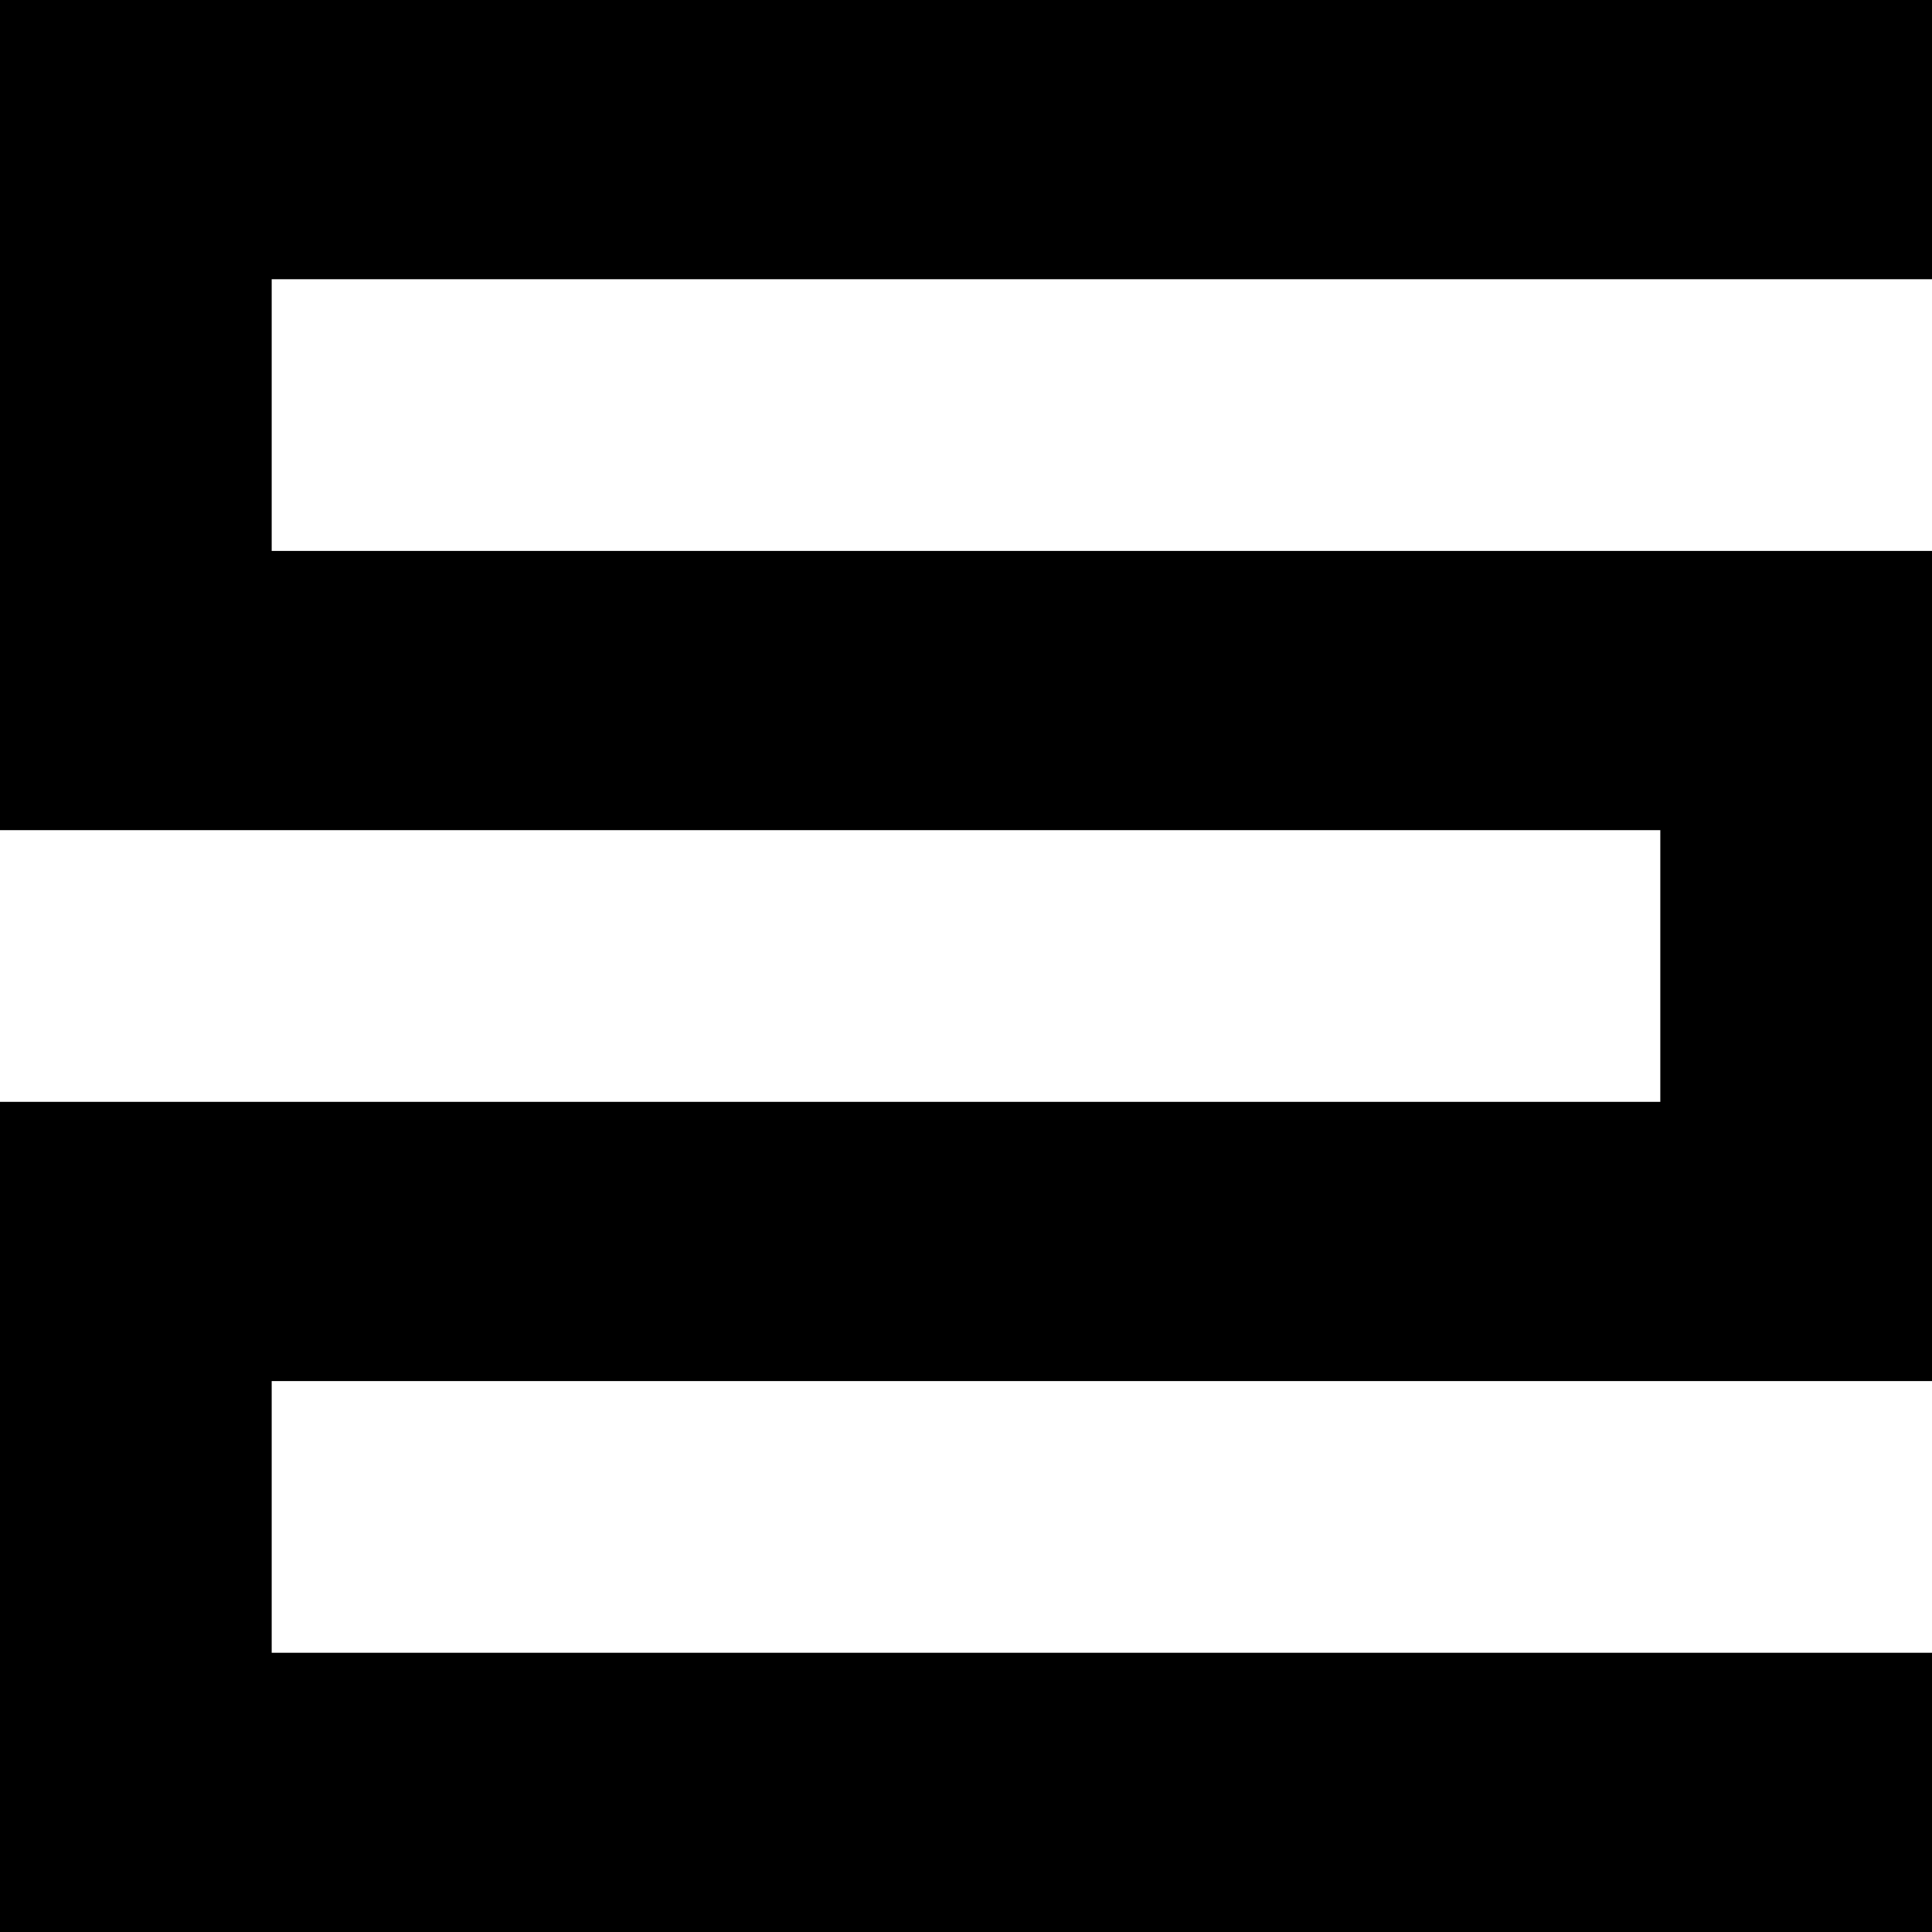
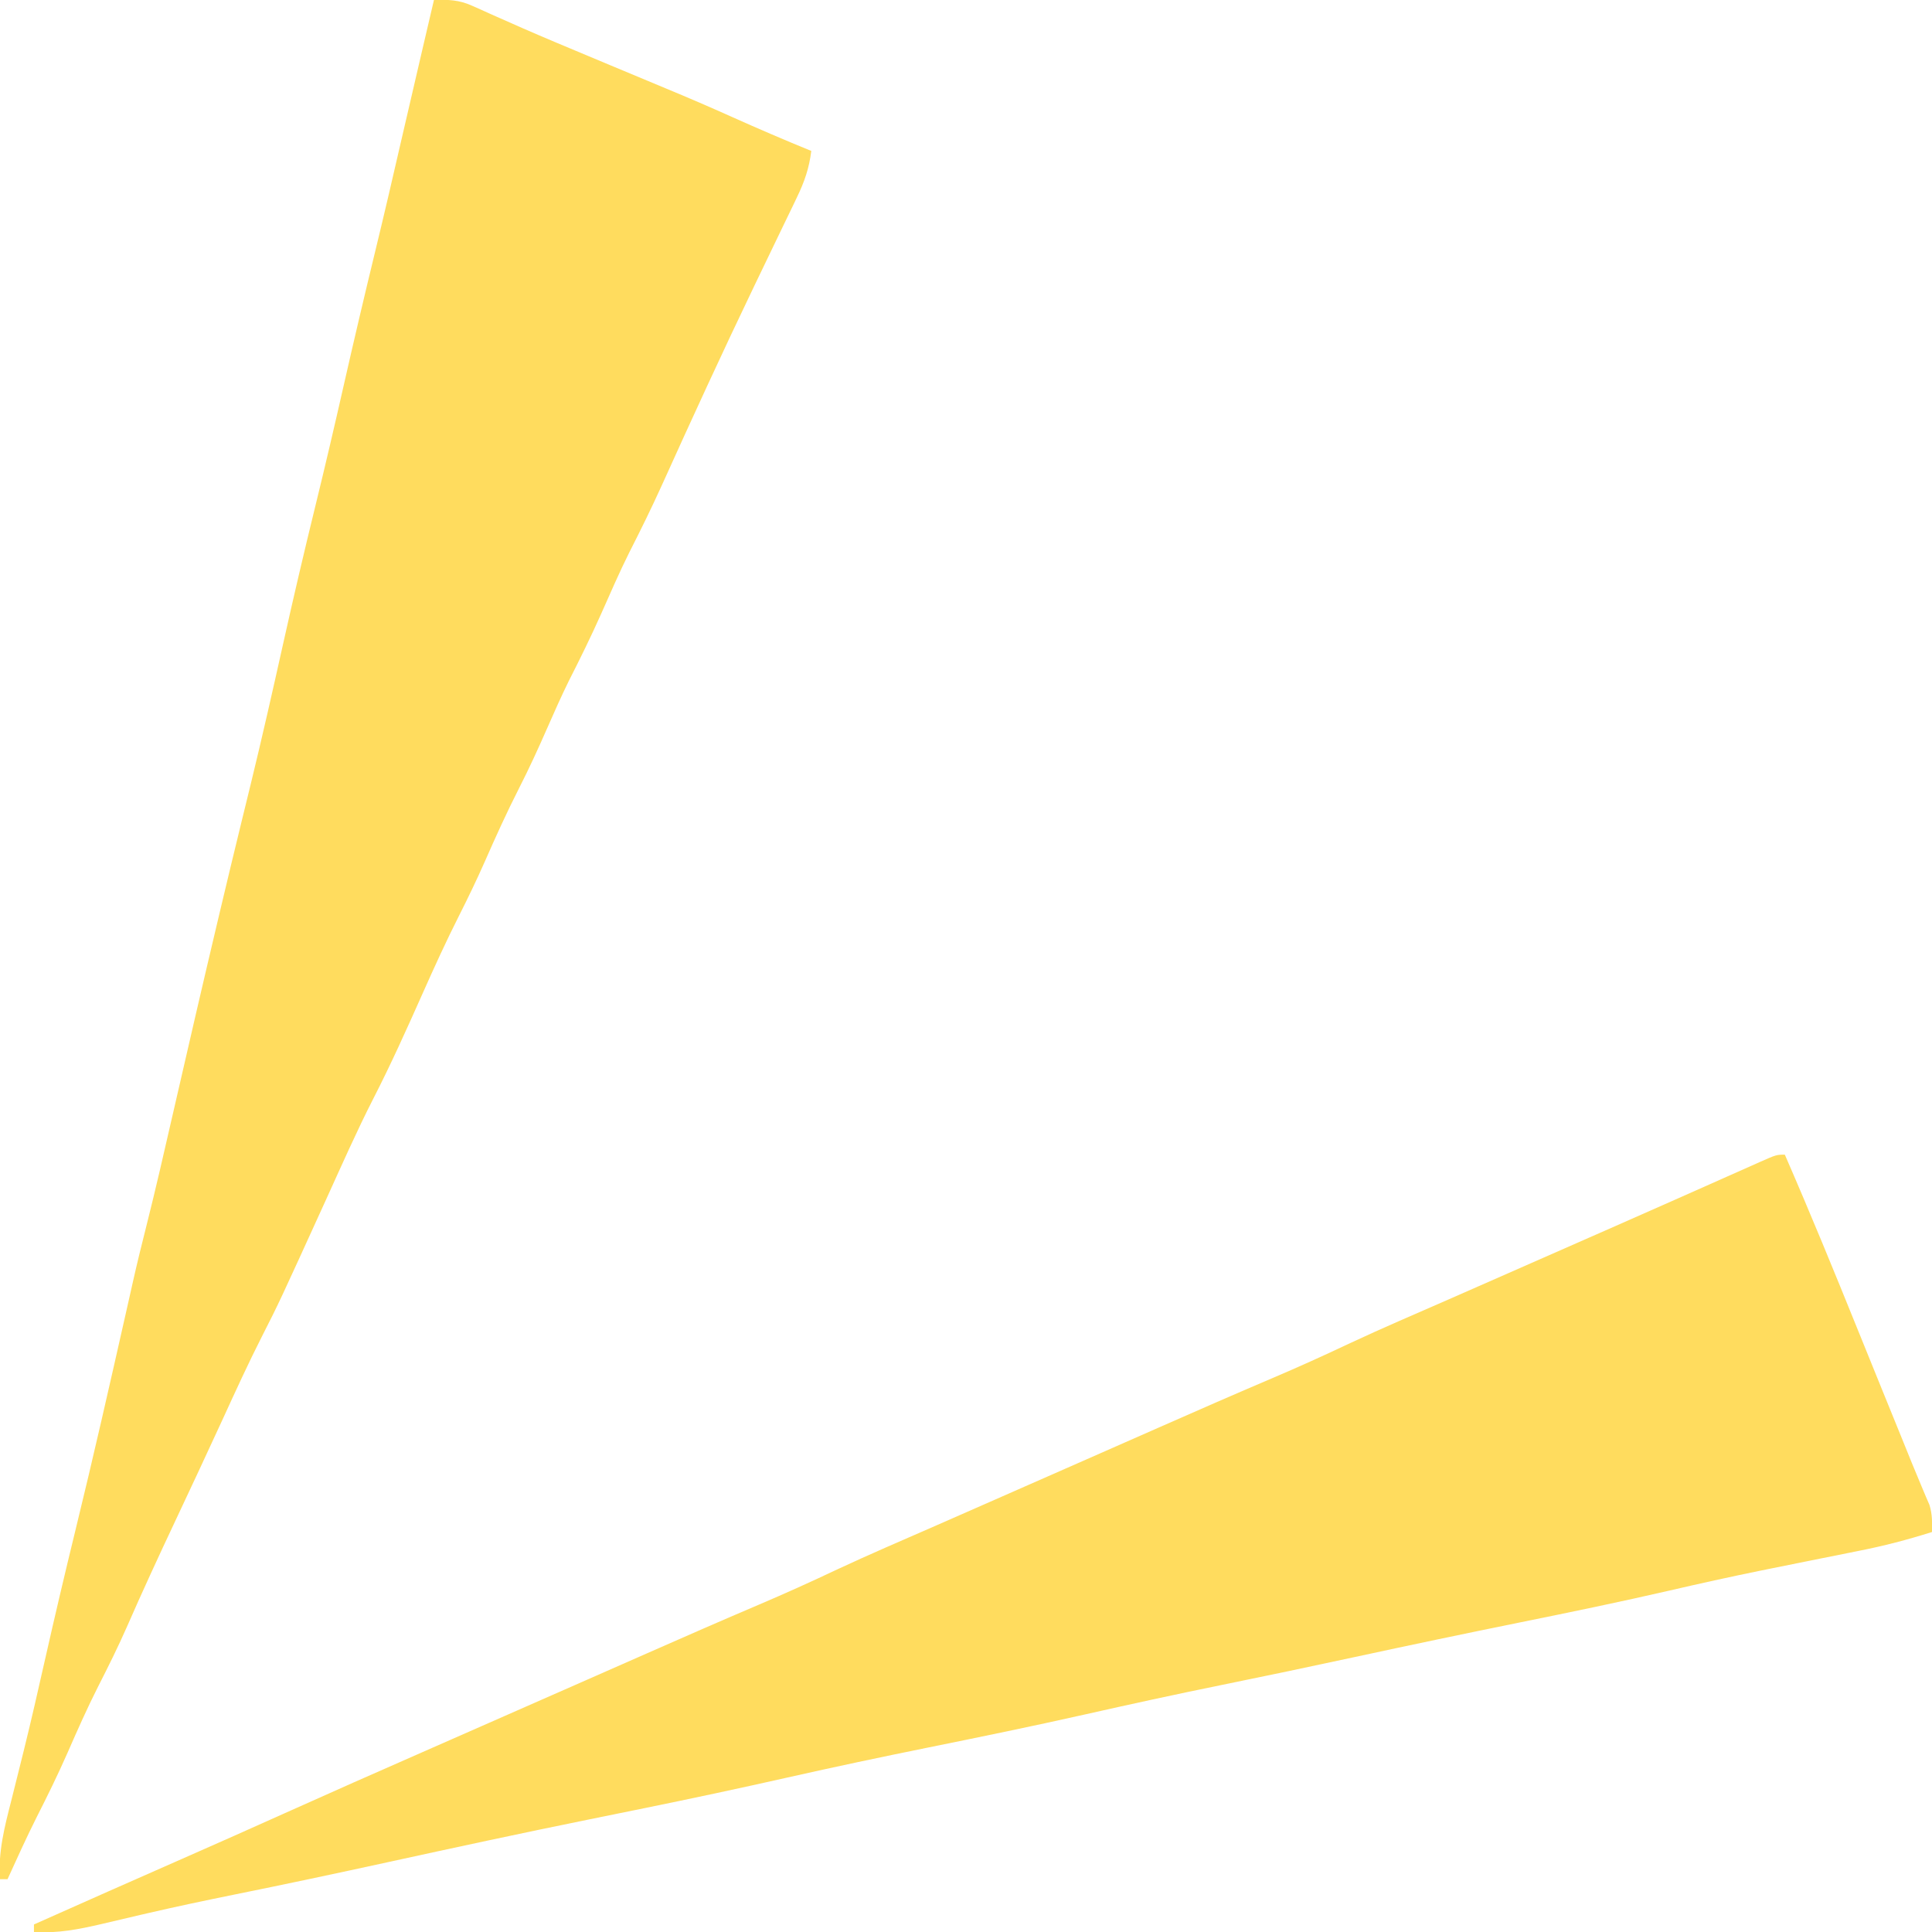
- <svg xmlns="http://www.w3.org/2000/svg" version="1.0" width="512pt" height="512pt" viewBox="0 0 512 512" preserveAspectRatio="xMidYMid meet">
-   <g transform="translate(0,512) scale(0.1,-0.1)" fill="#000000" stroke="none">
-     <path d="M0 4020 l0 -1100 2200 0 2200 0 0 -360 0 -360 -2200 0 -2200 0 0 -1100 0 -1100 2560 0 2560 0 0 370 0 370 -2200 0 -2200 0 0 360 0 360 2200 0 2200 0 0 1100 0 1100 -2200 0 -2200 0 0 360 0 360 2200 0 2200 0 0 370 0 370 -2560 0 -2560 0 0 -1100z" />
-   </g>
+ <svg xmlns="http://www.w3.org/2000/svg" version="1.1" width="512" height="512">
+   <path d="M0 0 C3.777 -0.13 6.637 -0.049 10.09 1.512 C10.859 1.851 11.628 2.19 12.42 2.54 C13.251 2.919 14.082 3.297 14.938 3.688 C16.799 4.511 18.661 5.332 20.523 6.152 C22.056 6.831 22.056 6.831 23.62 7.523 C29.395 10.046 35.211 12.47 41.026 14.899 C43.013 15.729 45 16.561 46.986 17.393 C54.132 20.386 54.132 20.386 61.285 23.361 C67.229 25.825 73.132 28.358 79 31 C85.956 34.113 92.943 37.122 100 40 C99.429 44.591 98.196 48.154 96.188 52.312 C95.733 53.262 95.733 53.262 95.27 54.232 C94.188 56.491 93.094 58.746 92 61 C90.122 64.894 88.248 68.791 86.375 72.688 C85.866 73.746 85.356 74.804 84.831 75.895 C76.445 93.357 68.36 110.959 60.388 128.614 C57.663 134.619 54.772 140.507 51.777 146.383 C49.115 151.708 46.756 157.175 44.338 162.613 C41.64 168.654 38.749 174.55 35.746 180.445 C33.714 184.583 31.849 188.778 30 193 C27.65 198.366 25.223 203.653 22.562 208.875 C19.302 215.277 16.347 221.793 13.459 228.371 C11.319 233.206 9.04 237.945 6.652 242.664 C3.206 249.481 0.051 256.41 -3.053 263.389 C-7.224 272.758 -11.42 282.094 -16.102 291.221 C-20.535 299.916 -24.471 308.851 -28.512 317.732 C-41.009 345.17 -41.009 345.17 -45.5 354 C-49.215 361.305 -52.608 368.753 -56.026 376.201 C-60.216 385.325 -64.475 394.416 -68.75 403.5 C-73.058 412.656 -77.305 421.83 -81.356 431.104 C-83.725 436.485 -86.33 441.724 -89 446.96 C-91.899 452.691 -94.492 458.536 -97.066 464.419 C-99.637 470.265 -102.428 475.959 -105.324 481.652 C-108.02 487.038 -110.513 492.515 -113 498 C-113.66 498 -114.32 498 -115 498 C-115.514 490.775 -113.816 484.246 -112.039 477.297 C-111.1 473.623 -110.193 469.942 -109.281 466.262 C-109.091 465.498 -108.901 464.734 -108.705 463.947 C-106.691 455.824 -104.842 447.664 -103 439.5 C-100.431 428.142 -97.769 416.811 -95 405.5 C-90.279 386.209 -85.894 366.843 -81.527 347.469 C-81.308 346.497 -81.088 345.525 -80.862 344.524 C-80.48 342.832 -80.1 341.14 -79.722 339.447 C-78.627 334.586 -77.438 329.755 -76.215 324.926 C-73.685 314.9 -71.394 304.82 -69.084 294.742 C-65.19 277.754 -61.271 260.771 -57.25 243.812 C-57.069 243.047 -56.887 242.281 -56.7 241.492 C-54.82 233.568 -52.921 225.649 -50.984 217.738 C-50.323 215.034 -49.661 212.329 -49 209.625 C-48.838 208.963 -48.676 208.301 -48.509 207.618 C-45.492 195.258 -42.695 182.852 -39.928 170.434 C-37.226 158.315 -34.404 146.234 -31.444 134.176 C-28.839 123.557 -26.354 112.914 -23.938 102.25 C-21.22 90.261 -18.41 78.301 -15.504 66.356 C-13.111 56.508 -10.82 46.639 -8.555 36.762 C-6.765 28.961 -4.946 21.168 -3.125 13.375 C-2.889 12.364 -2.889 12.364 -2.648 11.332 C-1.766 7.555 -0.883 3.777 0 0 Z " fill="#FFDC5E" transform="translate(115,0)" />
+   <path d="M0 0 C6.728 15.438 13.11 31.006 19.419 46.618 C21.468 51.687 23.523 56.752 25.582 61.816 C25.875 62.537 26.168 63.258 26.47 64.001 C27.609 66.8 28.747 69.6 29.886 72.399 C30.282 73.374 30.282 73.374 30.687 74.368 C31.072 75.317 31.072 75.317 31.466 76.285 C32.2 78.093 32.93 79.901 33.661 81.71 C34.511 83.798 35.375 85.88 36.257 87.954 C36.625 88.828 36.992 89.701 37.371 90.602 C37.689 91.34 38.006 92.078 38.334 92.838 C39.098 95.317 39.045 97.42 39 100 C32.547 102.039 26.128 103.715 19.488 105.016 C18.611 105.192 17.733 105.368 16.829 105.55 C14.959 105.926 13.088 106.3 11.218 106.672 C6.253 107.66 1.293 108.665 -3.668 109.672 C-4.653 109.872 -5.638 110.072 -6.653 110.278 C-14.63 111.906 -22.568 113.665 -30.5 115.5 C-43.668 118.536 -56.888 121.263 -70.132 123.946 C-84.866 126.932 -99.574 130.024 -114.269 133.196 C-125.958 135.718 -137.657 138.178 -149.375 140.562 C-161.483 143.027 -173.545 145.661 -185.598 148.376 C-199.304 151.457 -213.055 154.286 -226.824 157.071 C-239.351 159.607 -251.845 162.25 -264.312 165.062 C-276.932 167.908 -289.575 170.604 -302.25 173.188 C-303.087 173.358 -303.923 173.529 -304.785 173.704 C-308.796 174.522 -312.807 175.337 -316.818 176.151 C-334.718 179.784 -352.566 183.64 -370.41 187.538 C-383.916 190.487 -397.434 193.361 -410.984 196.101 C-418.578 197.638 -426.15 199.238 -433.699 200.984 C-434.412 201.149 -435.124 201.313 -435.858 201.482 C-439.244 202.265 -442.627 203.058 -446.008 203.868 C-452.154 205.304 -457.684 206.386 -464 206 C-464 205.34 -464 204.68 -464 204 C-450.887 198.161 -437.77 192.33 -424.625 186.562 C-415.564 182.585 -406.526 178.556 -397.5 174.5 C-385.38 169.054 -373.23 163.679 -361.061 158.343 C-355.872 156.066 -350.686 153.783 -345.5 151.5 C-343.417 150.583 -341.333 149.667 -339.25 148.75 C-338.219 148.296 -337.188 147.843 -336.125 147.375 C-333 146 -329.875 144.625 -326.75 143.25 C-325.203 142.569 -325.203 142.569 -323.624 141.875 C-321.544 140.959 -319.464 140.044 -317.384 139.129 C-312.124 136.816 -306.866 134.5 -301.609 132.18 C-291.72 127.817 -281.821 123.482 -271.875 119.25 C-264.899 116.279 -258.019 113.17 -251.164 109.93 C-242.616 105.931 -233.931 102.223 -225.286 98.439 C-220.021 96.133 -214.761 93.816 -209.5 91.5 C-207.417 90.583 -205.333 89.667 -203.25 88.75 C-201.703 88.069 -201.703 88.069 -200.125 87.375 C-197 86 -193.875 84.625 -190.75 83.25 C-189.718 82.796 -188.687 82.342 -187.624 81.875 C-185.544 80.959 -183.464 80.044 -181.384 79.129 C-176.124 76.816 -170.866 74.5 -165.609 72.18 C-155.72 67.817 -145.821 63.482 -135.875 59.25 C-128.899 56.279 -122.019 53.17 -115.164 49.93 C-106.616 45.931 -97.931 42.223 -89.286 38.439 C-84.021 36.133 -78.761 33.816 -73.5 31.5 C-71.405 30.578 -69.31 29.656 -67.215 28.734 C-66.182 28.28 -65.149 27.826 -64.085 27.357 C-61.079 26.035 -58.073 24.713 -55.066 23.391 C-54.08 22.957 -53.093 22.523 -52.076 22.075 C-50.071 21.193 -48.065 20.312 -46.058 19.43 C-40.467 16.973 -34.88 14.505 -29.3 12.023 C-26.164 10.629 -23.027 9.237 -19.89 7.846 C-18.343 7.159 -16.797 6.471 -15.251 5.781 C-13.087 4.816 -10.921 3.855 -8.754 2.895 C-8.1 2.601 -7.446 2.308 -6.772 2.006 C-2.228 0 -2.228 0 0 0 Z " fill="#FFDC5E" transform="translate(473,306)" />
</svg>
